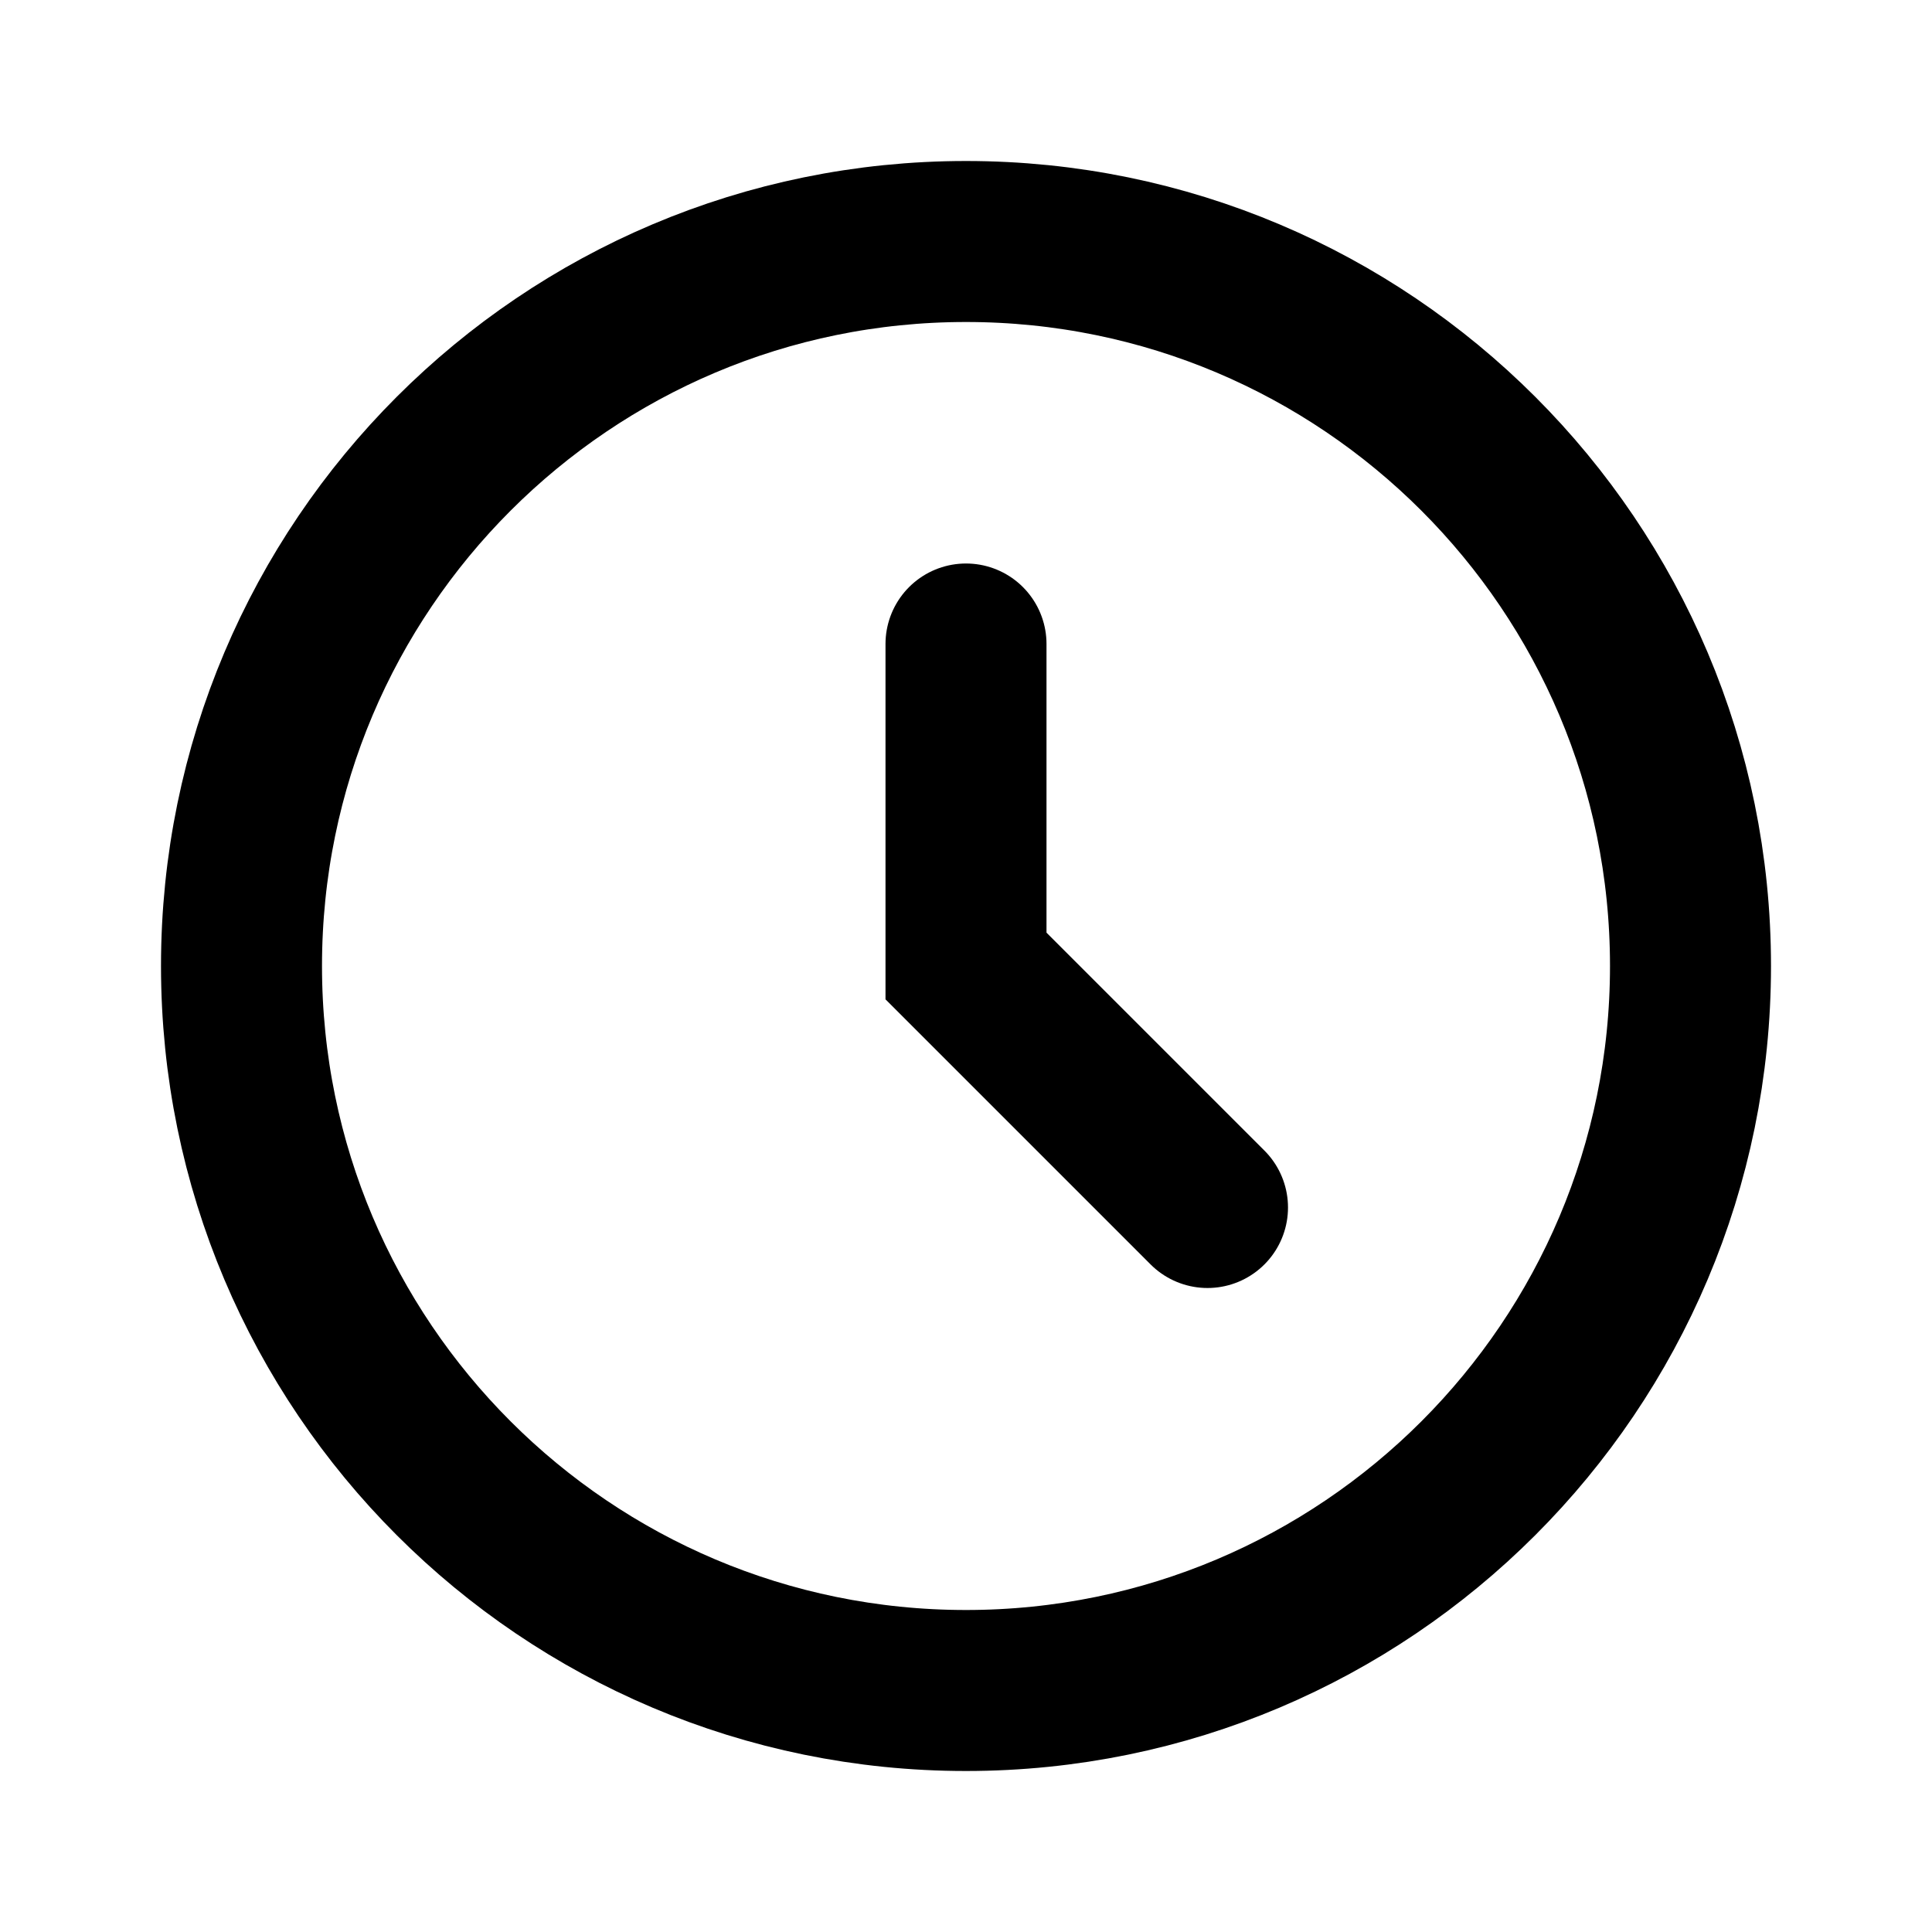
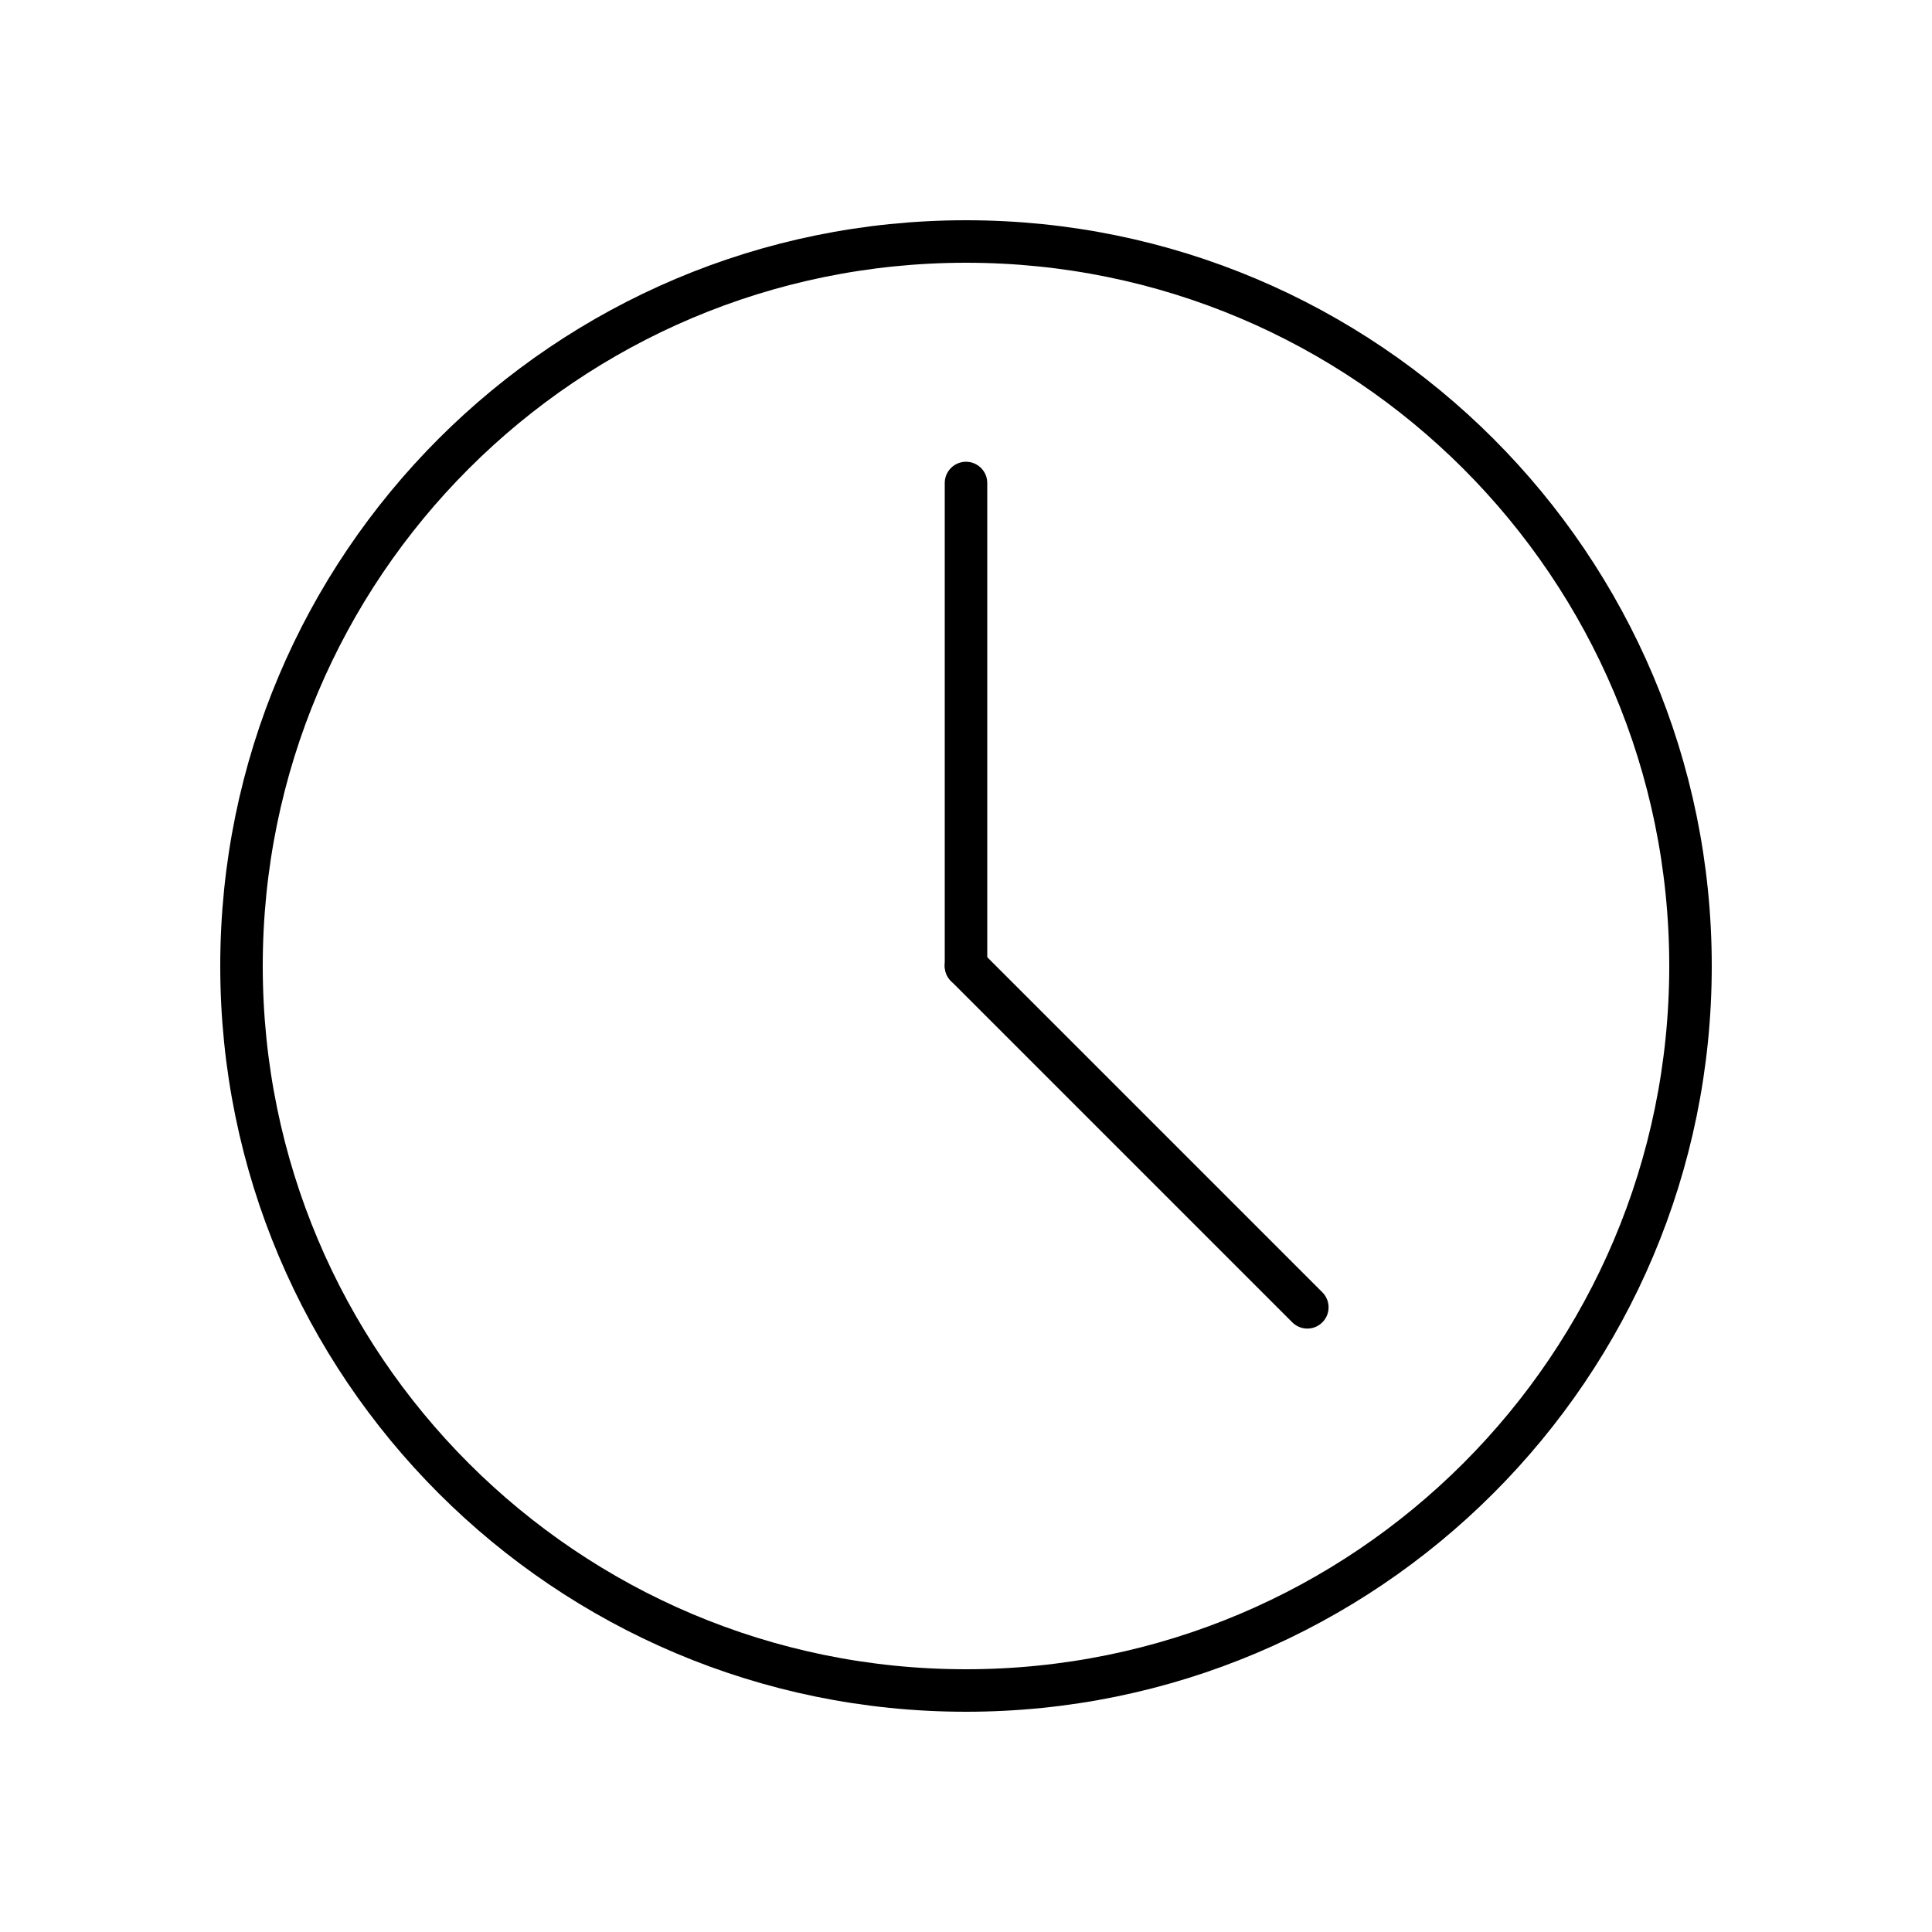
<svg xmlns="http://www.w3.org/2000/svg" width="800px" height="800px" viewBox="0 0 24 24" fill="none">
-   <path d="M12 8V12L15 15" stroke="#000000" stroke-width="2" stroke-linecap="round" />
-   <circle cx="12" cy="12" r="9" stroke="#000000" stroke-width="2" />
+   <g id="SVGRepo_bgCarrier" stroke-width="0" />
+   <g id="SVGRepo_tracerCarrier" stroke-linecap="round" stroke-linejoin="round" />
+   <g id="SVGRepo_iconCarrier">
+     <path d="M12 21C16.971 21 21 16.971 21 12C21 7.029 16.971 3 12 3C7.029 3 3 7.029 3 12C3 16.971 7.029 21 12 21Z" stroke="#000000" stroke-width="0.528" stroke-linecap="round" stroke-linejoin="round" />
+     <path d="M12 6V12" stroke="#000000" stroke-width="0.528" stroke-linecap="round" stroke-linejoin="round" />
+     <path d="M16.24 16.24L12 12" stroke="#000000" stroke-width="0.528" stroke-linecap="round" stroke-linejoin="round" />
+   </g>
</svg>
